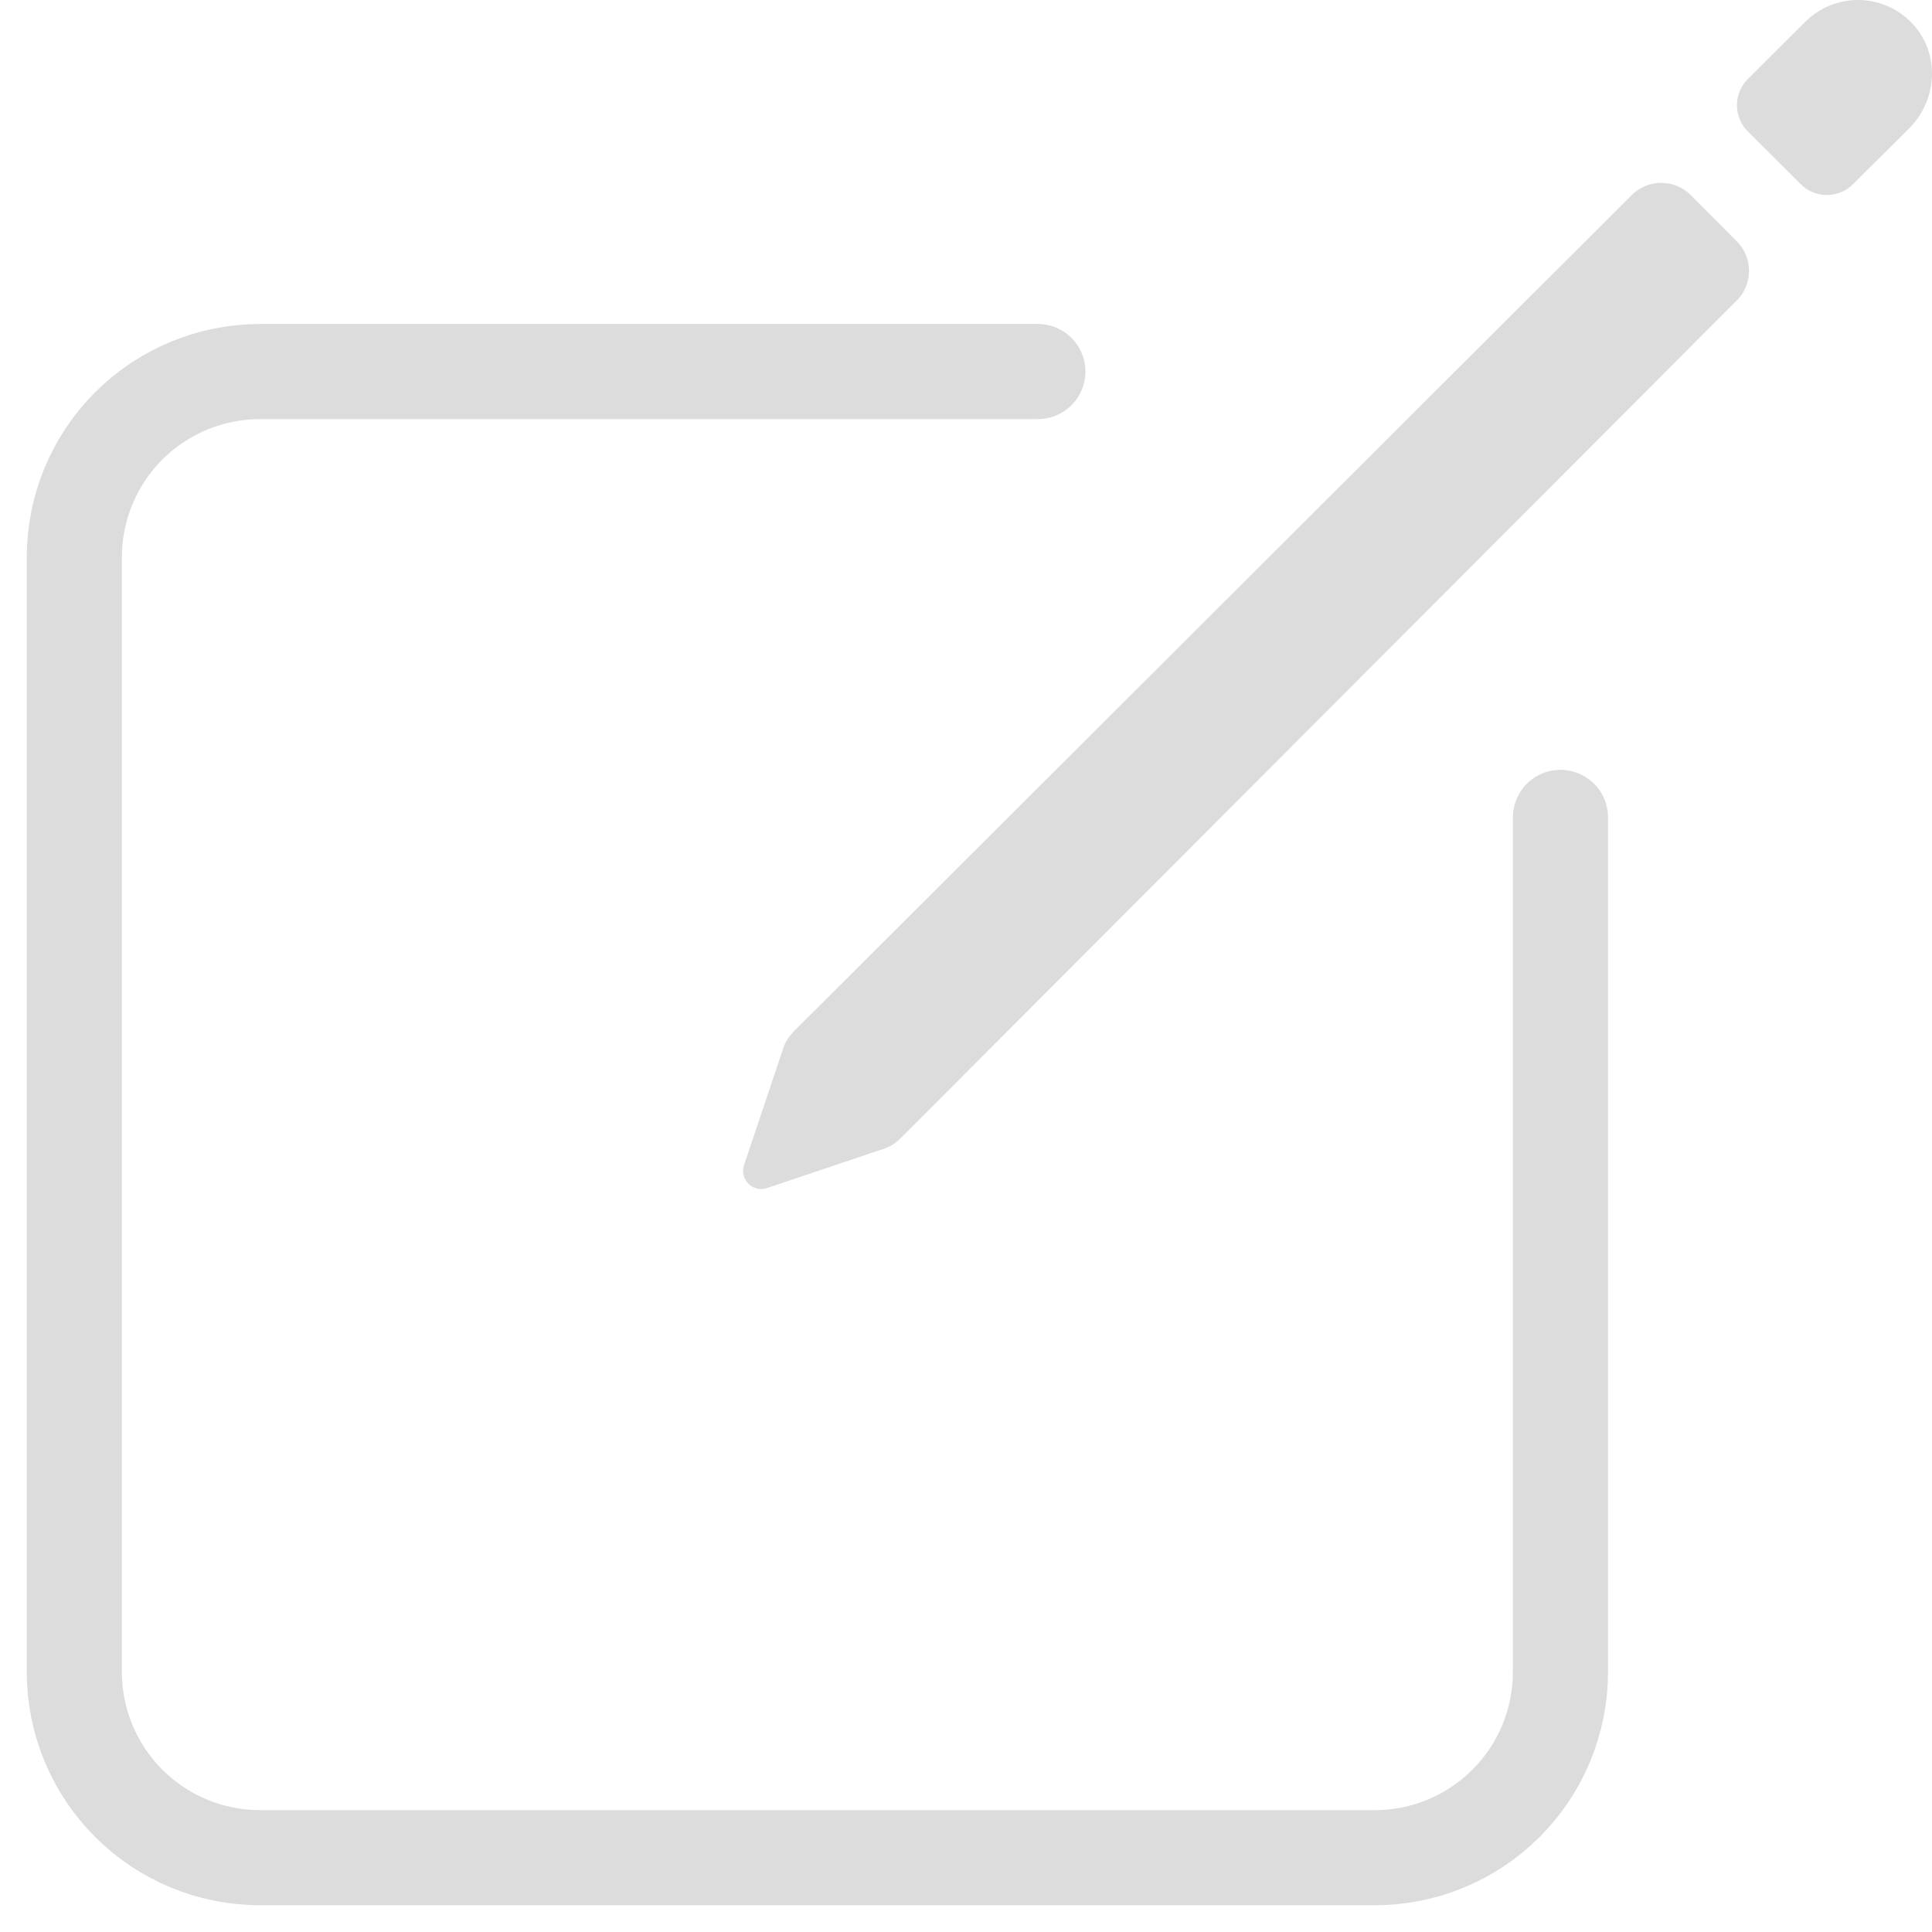
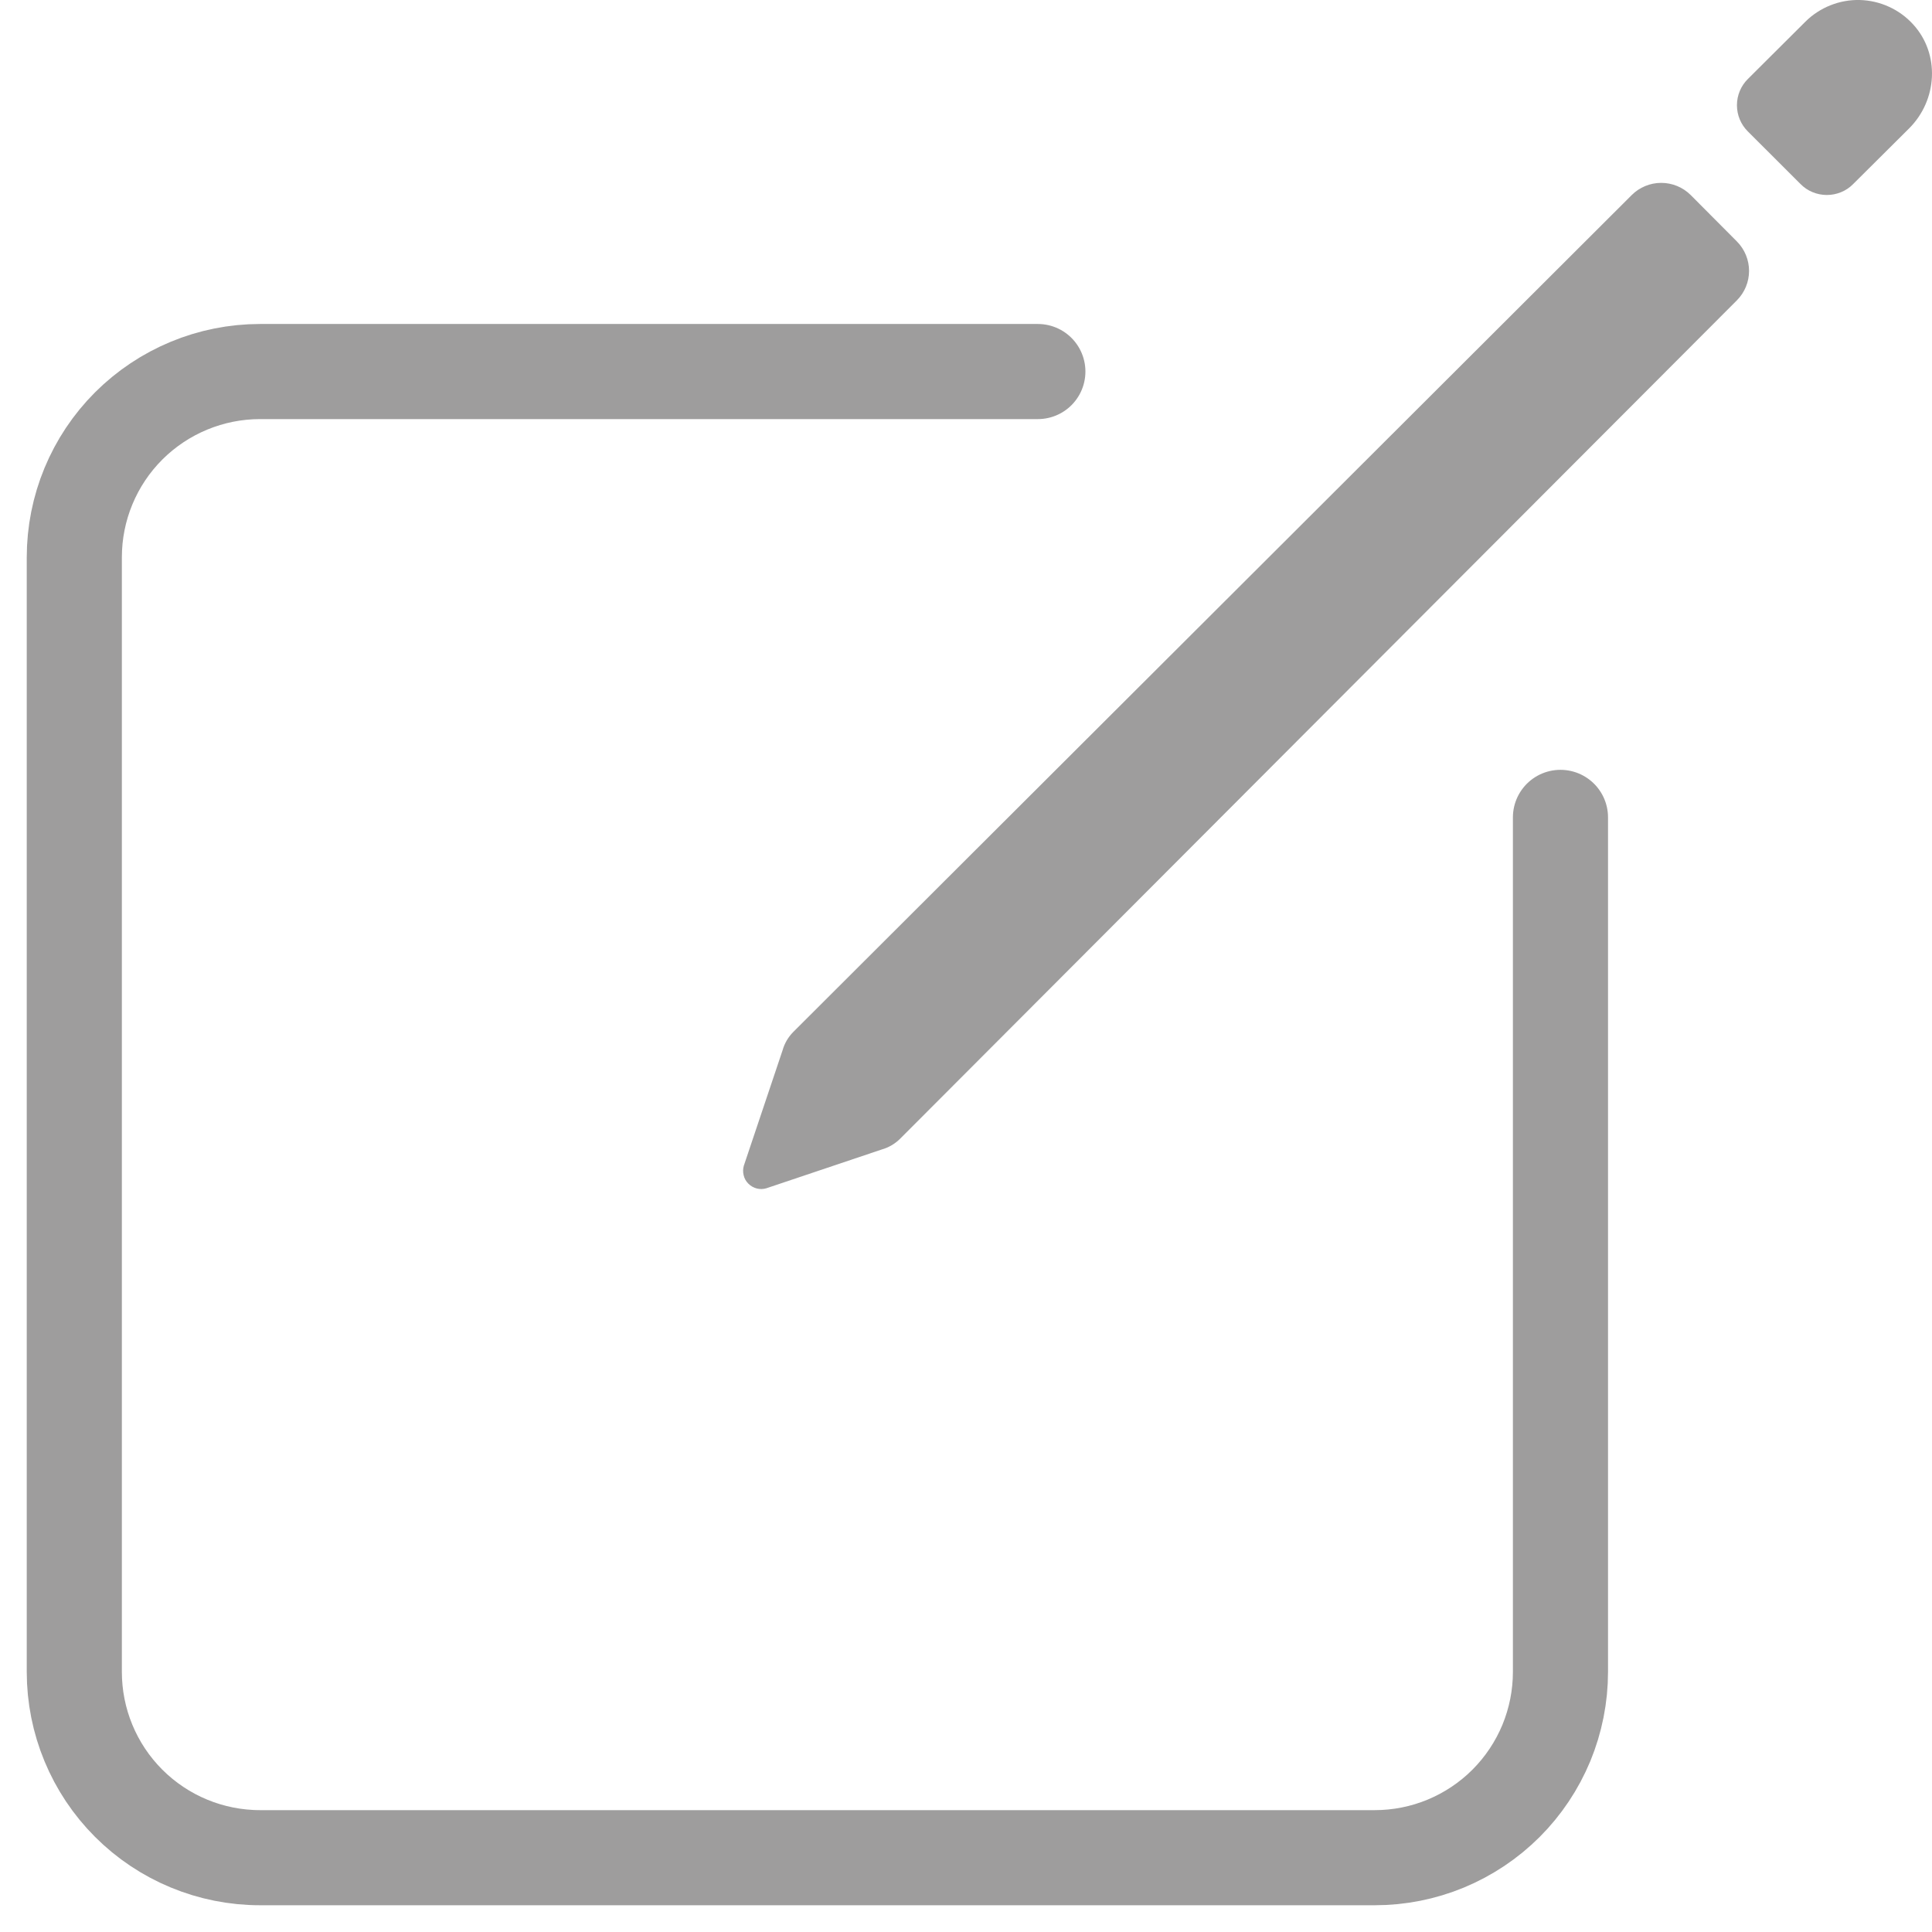
<svg xmlns="http://www.w3.org/2000/svg" width="26" height="26" viewBox="0 0 26 26" fill="none">
-   <path d="M21 11V22.5C21 22.828 20.935 23.154 20.81 23.457C20.684 23.76 20.5 24.036 20.268 24.268C20.036 24.5 19.76 24.684 19.457 24.81C19.153 24.936 18.828 25 18.5 25H3.5C2.837 25 2.201 24.737 1.732 24.268C1.263 23.799 1 23.163 1 22.5V7.5C1 6.837 1.263 6.201 1.732 5.732C2.201 5.264 2.837 5 3.5 5H13.967" stroke="#DCDCDC" stroke-width="1.28" stroke-linecap="round" stroke-linejoin="round" />
-   <path d="M25.746 0.328C25.655 0.228 25.544 0.147 25.421 0.091C25.297 0.034 25.164 0.004 25.028 0C24.892 -0.003 24.758 0.021 24.631 0.072C24.506 0.122 24.391 0.197 24.295 0.293L23.522 1.063C23.428 1.156 23.375 1.283 23.375 1.416C23.375 1.549 23.428 1.676 23.522 1.769L24.231 2.477C24.277 2.524 24.332 2.561 24.393 2.586C24.454 2.611 24.519 2.624 24.585 2.624C24.651 2.624 24.716 2.611 24.777 2.586C24.838 2.561 24.893 2.524 24.939 2.477L25.693 1.727C26.074 1.346 26.11 0.726 25.746 0.328ZM21.959 2.625L10.676 13.887C10.608 13.956 10.558 14.04 10.532 14.133L10.01 15.688C9.998 15.73 9.997 15.774 10.008 15.817C10.018 15.86 10.04 15.899 10.072 15.93C10.103 15.961 10.142 15.983 10.184 15.994C10.227 16.005 10.272 16.004 10.314 15.991L11.867 15.469C11.96 15.443 12.044 15.393 12.113 15.325L23.375 4.041C23.479 3.936 23.538 3.794 23.538 3.646C23.538 3.497 23.479 3.355 23.375 3.25L22.753 2.625C22.648 2.52 22.505 2.461 22.356 2.461C22.207 2.461 22.064 2.52 21.959 2.625Z" fill="#DCDCDC" />
+   <path d="M21 11V22.5C21 22.828 20.935 23.154 20.81 23.457C20.684 23.76 20.5 24.036 20.268 24.268C20.036 24.5 19.76 24.684 19.457 24.81C19.153 24.936 18.828 25 18.5 25H3.5C2.837 25 2.201 24.737 1.732 24.268C1.263 23.799 1 23.163 1 22.5V7.5C1 6.837 1.263 6.201 1.732 5.732C2.201 5.264 2.837 5 3.5 5H13.967" stroke="#9e9d9d" stroke-width="1.28" stroke-linecap="round" stroke-linejoin="round" />
+   <path d="M25.746 0.328C25.655 0.228 25.544 0.147 25.421 0.091C25.297 0.034 25.164 0.004 25.028 0C24.892 -0.003 24.758 0.021 24.631 0.072C24.506 0.122 24.391 0.197 24.295 0.293L23.522 1.063C23.428 1.156 23.375 1.283 23.375 1.416C23.375 1.549 23.428 1.676 23.522 1.769L24.231 2.477C24.277 2.524 24.332 2.561 24.393 2.586C24.454 2.611 24.519 2.624 24.585 2.624C24.651 2.624 24.716 2.611 24.777 2.586C24.838 2.561 24.893 2.524 24.939 2.477L25.693 1.727C26.074 1.346 26.11 0.726 25.746 0.328ZM21.959 2.625L10.676 13.887C10.608 13.956 10.558 14.04 10.532 14.133L10.01 15.688C9.998 15.73 9.997 15.774 10.008 15.817C10.018 15.86 10.04 15.899 10.072 15.93C10.103 15.961 10.142 15.983 10.184 15.994C10.227 16.005 10.272 16.004 10.314 15.991L11.867 15.469C11.96 15.443 12.044 15.393 12.113 15.325L23.375 4.041C23.479 3.936 23.538 3.794 23.538 3.646C23.538 3.497 23.479 3.355 23.375 3.25L22.753 2.625C22.648 2.52 22.505 2.461 22.356 2.461C22.207 2.461 22.064 2.52 21.959 2.625Z" fill="#9e9d9d" />
</svg>
